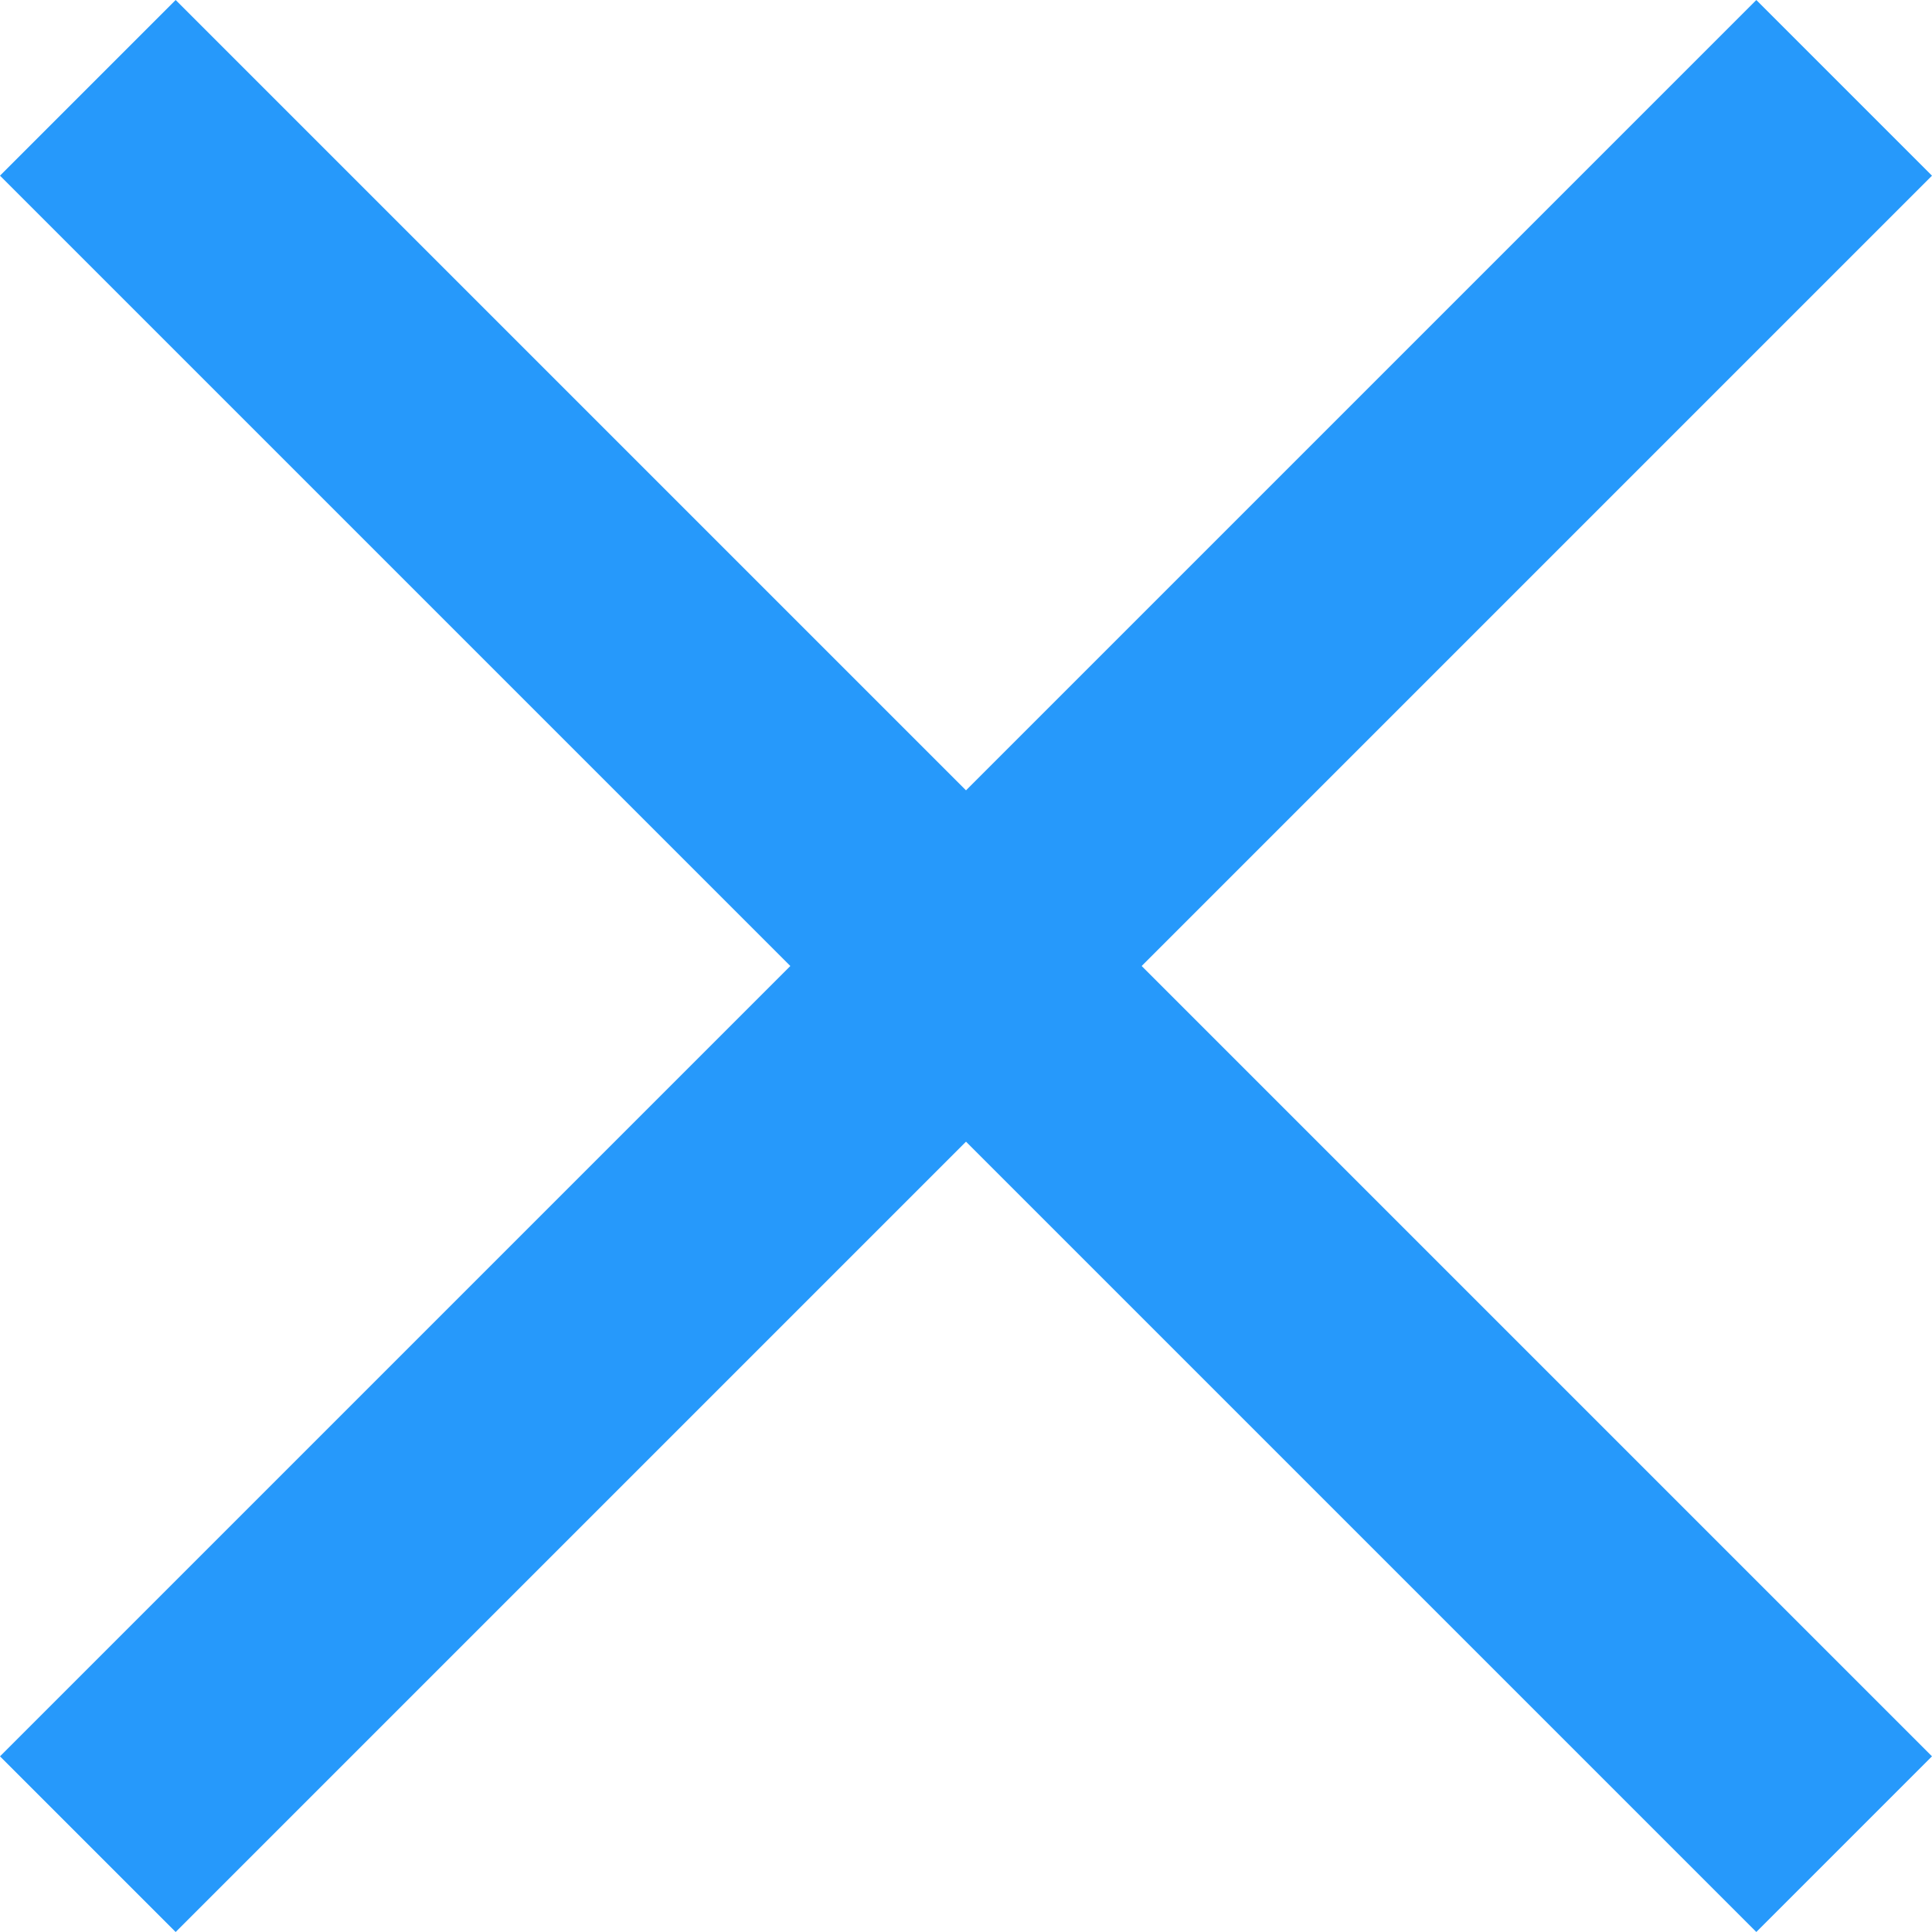
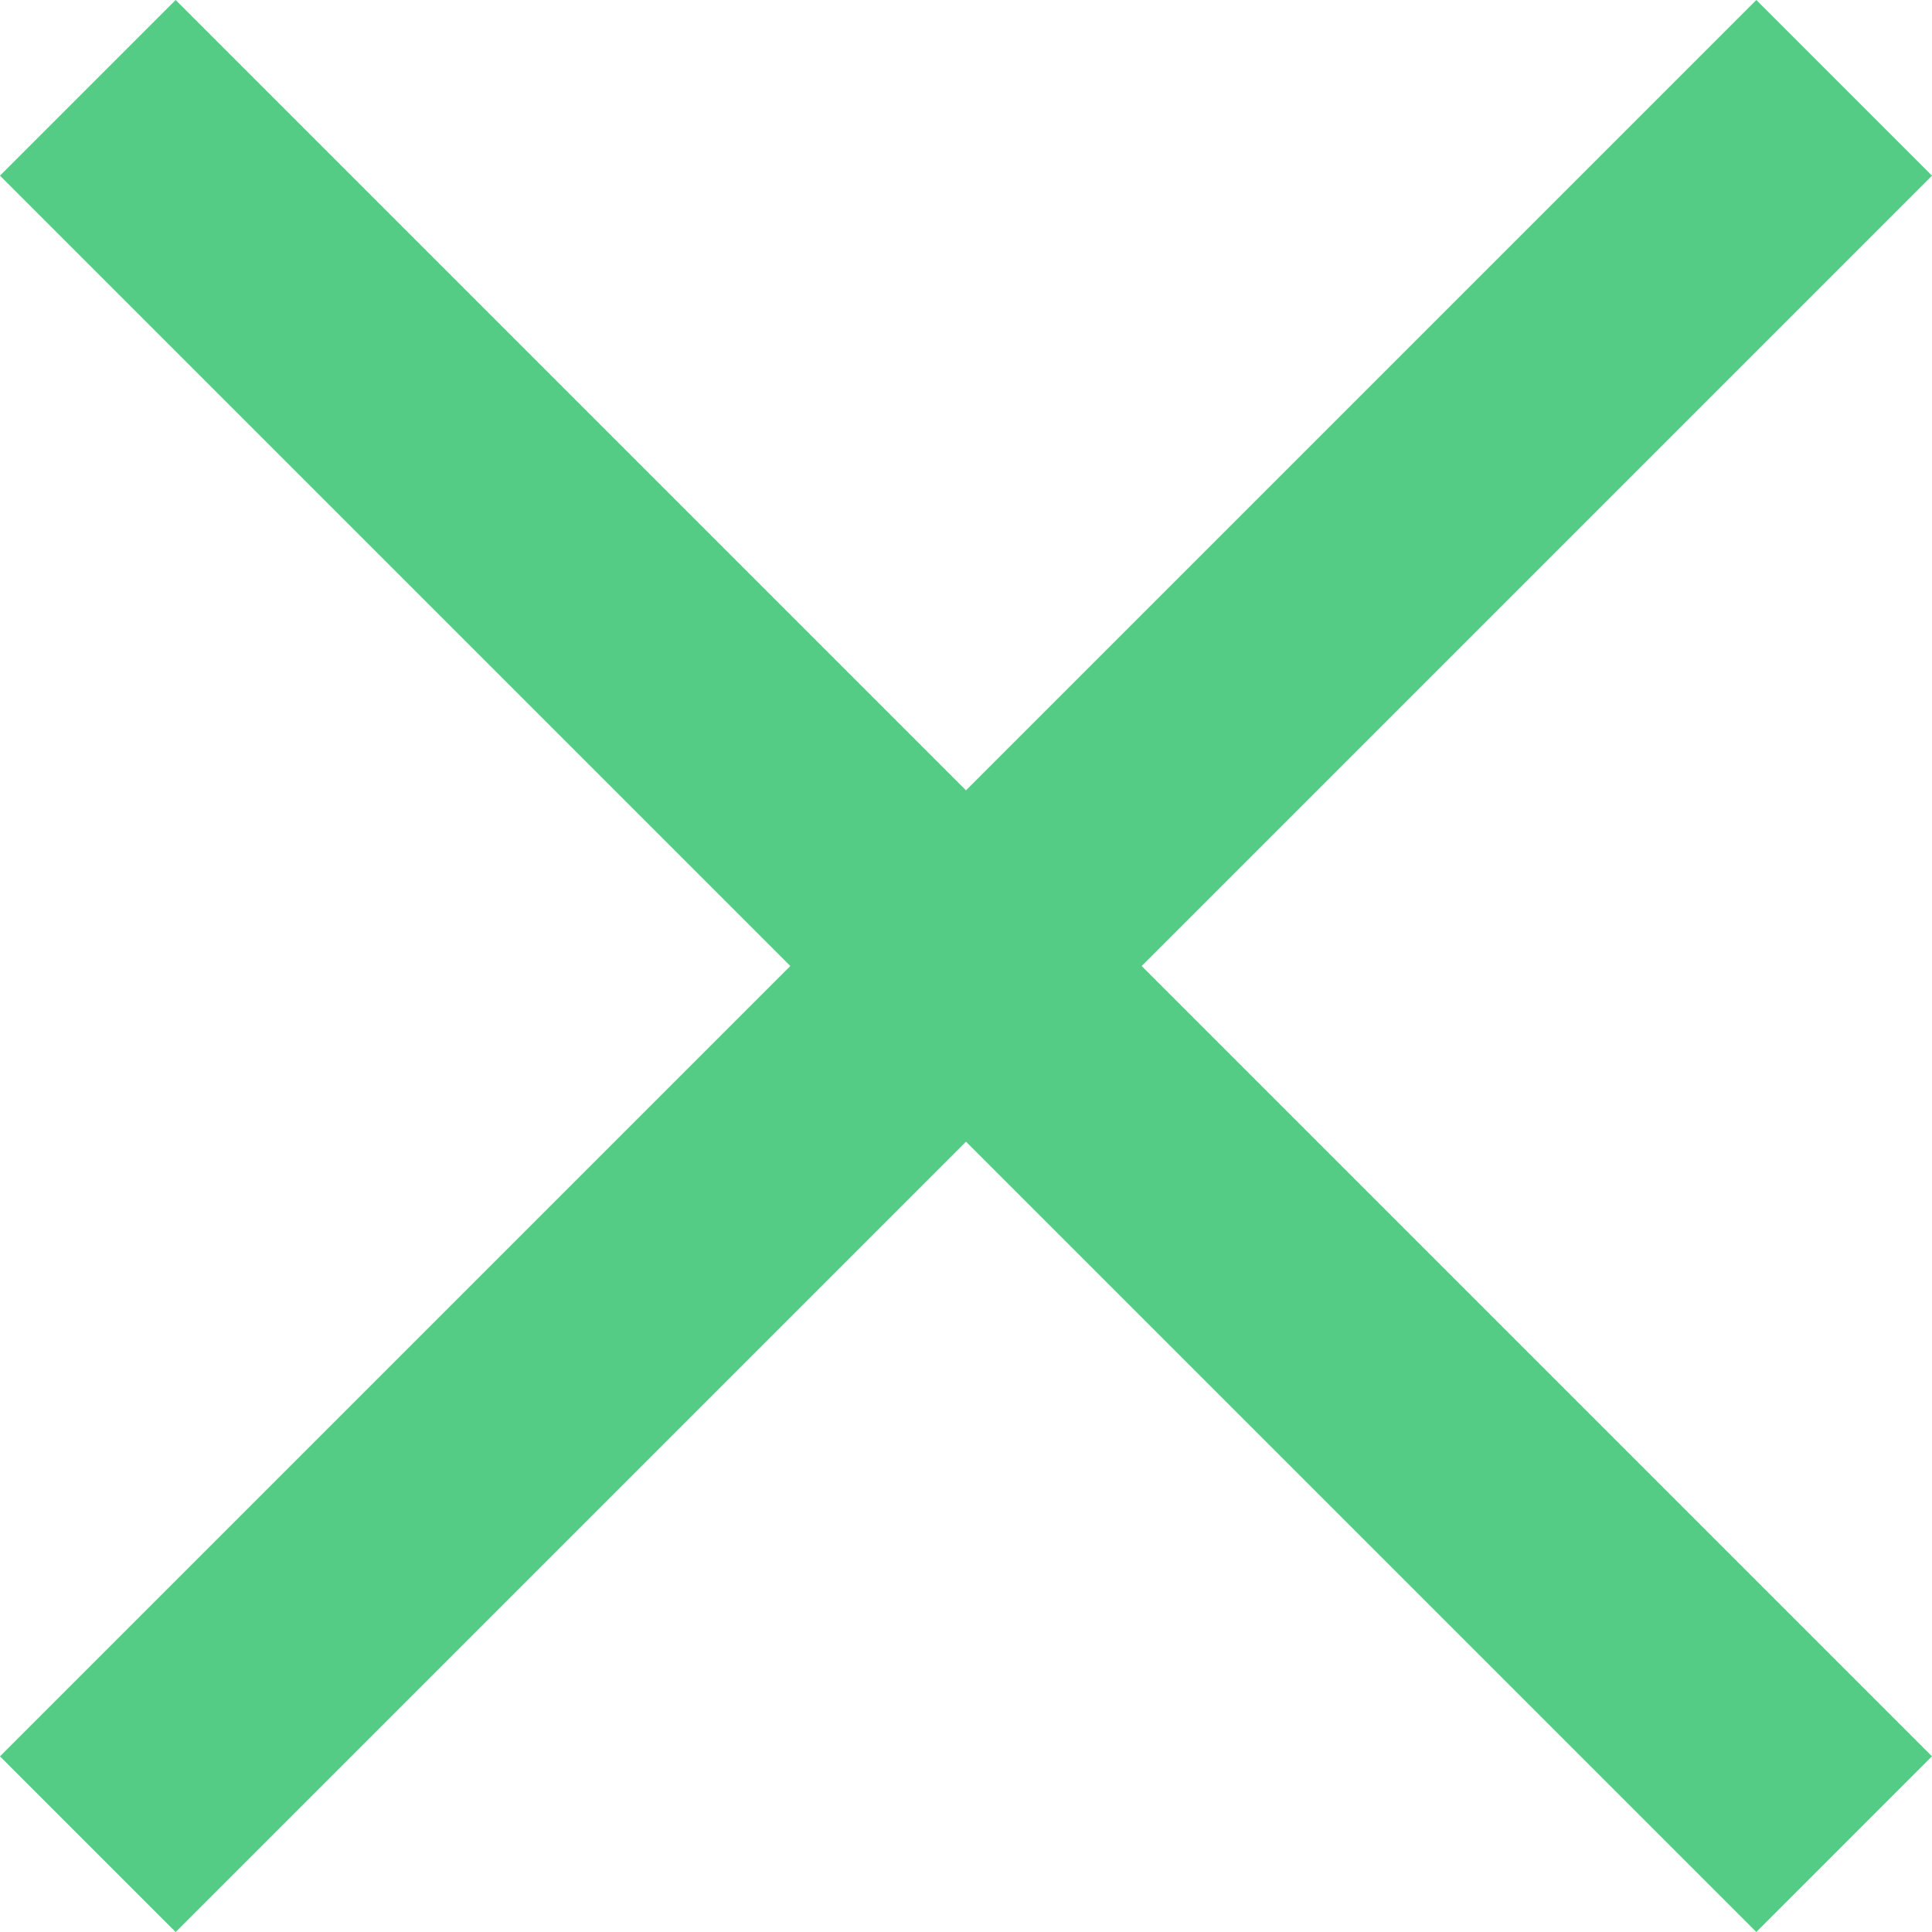
<svg xmlns="http://www.w3.org/2000/svg" viewBox="0 0 24 24">
  <defs>
    <style>
      .cls-1 {
        fill: none;
      }

      .cls-2 {
-         fill: #2699fb;
+         fill: #54CC86;
      }
    </style>
  </defs>
  <g id="取消搜尋" transform="translate(-283 -86)">
    <rect id="Rectangle_1445" data-name="Rectangle 1445" class="cls-1" width="19.2" height="19.2" transform="translate(283 86)" />
    <path id="Path_206" data-name="Path 206" class="cls-2" d="M0,0H30.855V3.086H0Z" transform="translate(285.182 86) rotate(45)" />
    <path id="Path_207" data-name="Path 207" class="cls-2" d="M0,0H30.855V3.086H0Z" transform="translate(283 107.818) rotate(-45)" />
  </g>
</svg>
